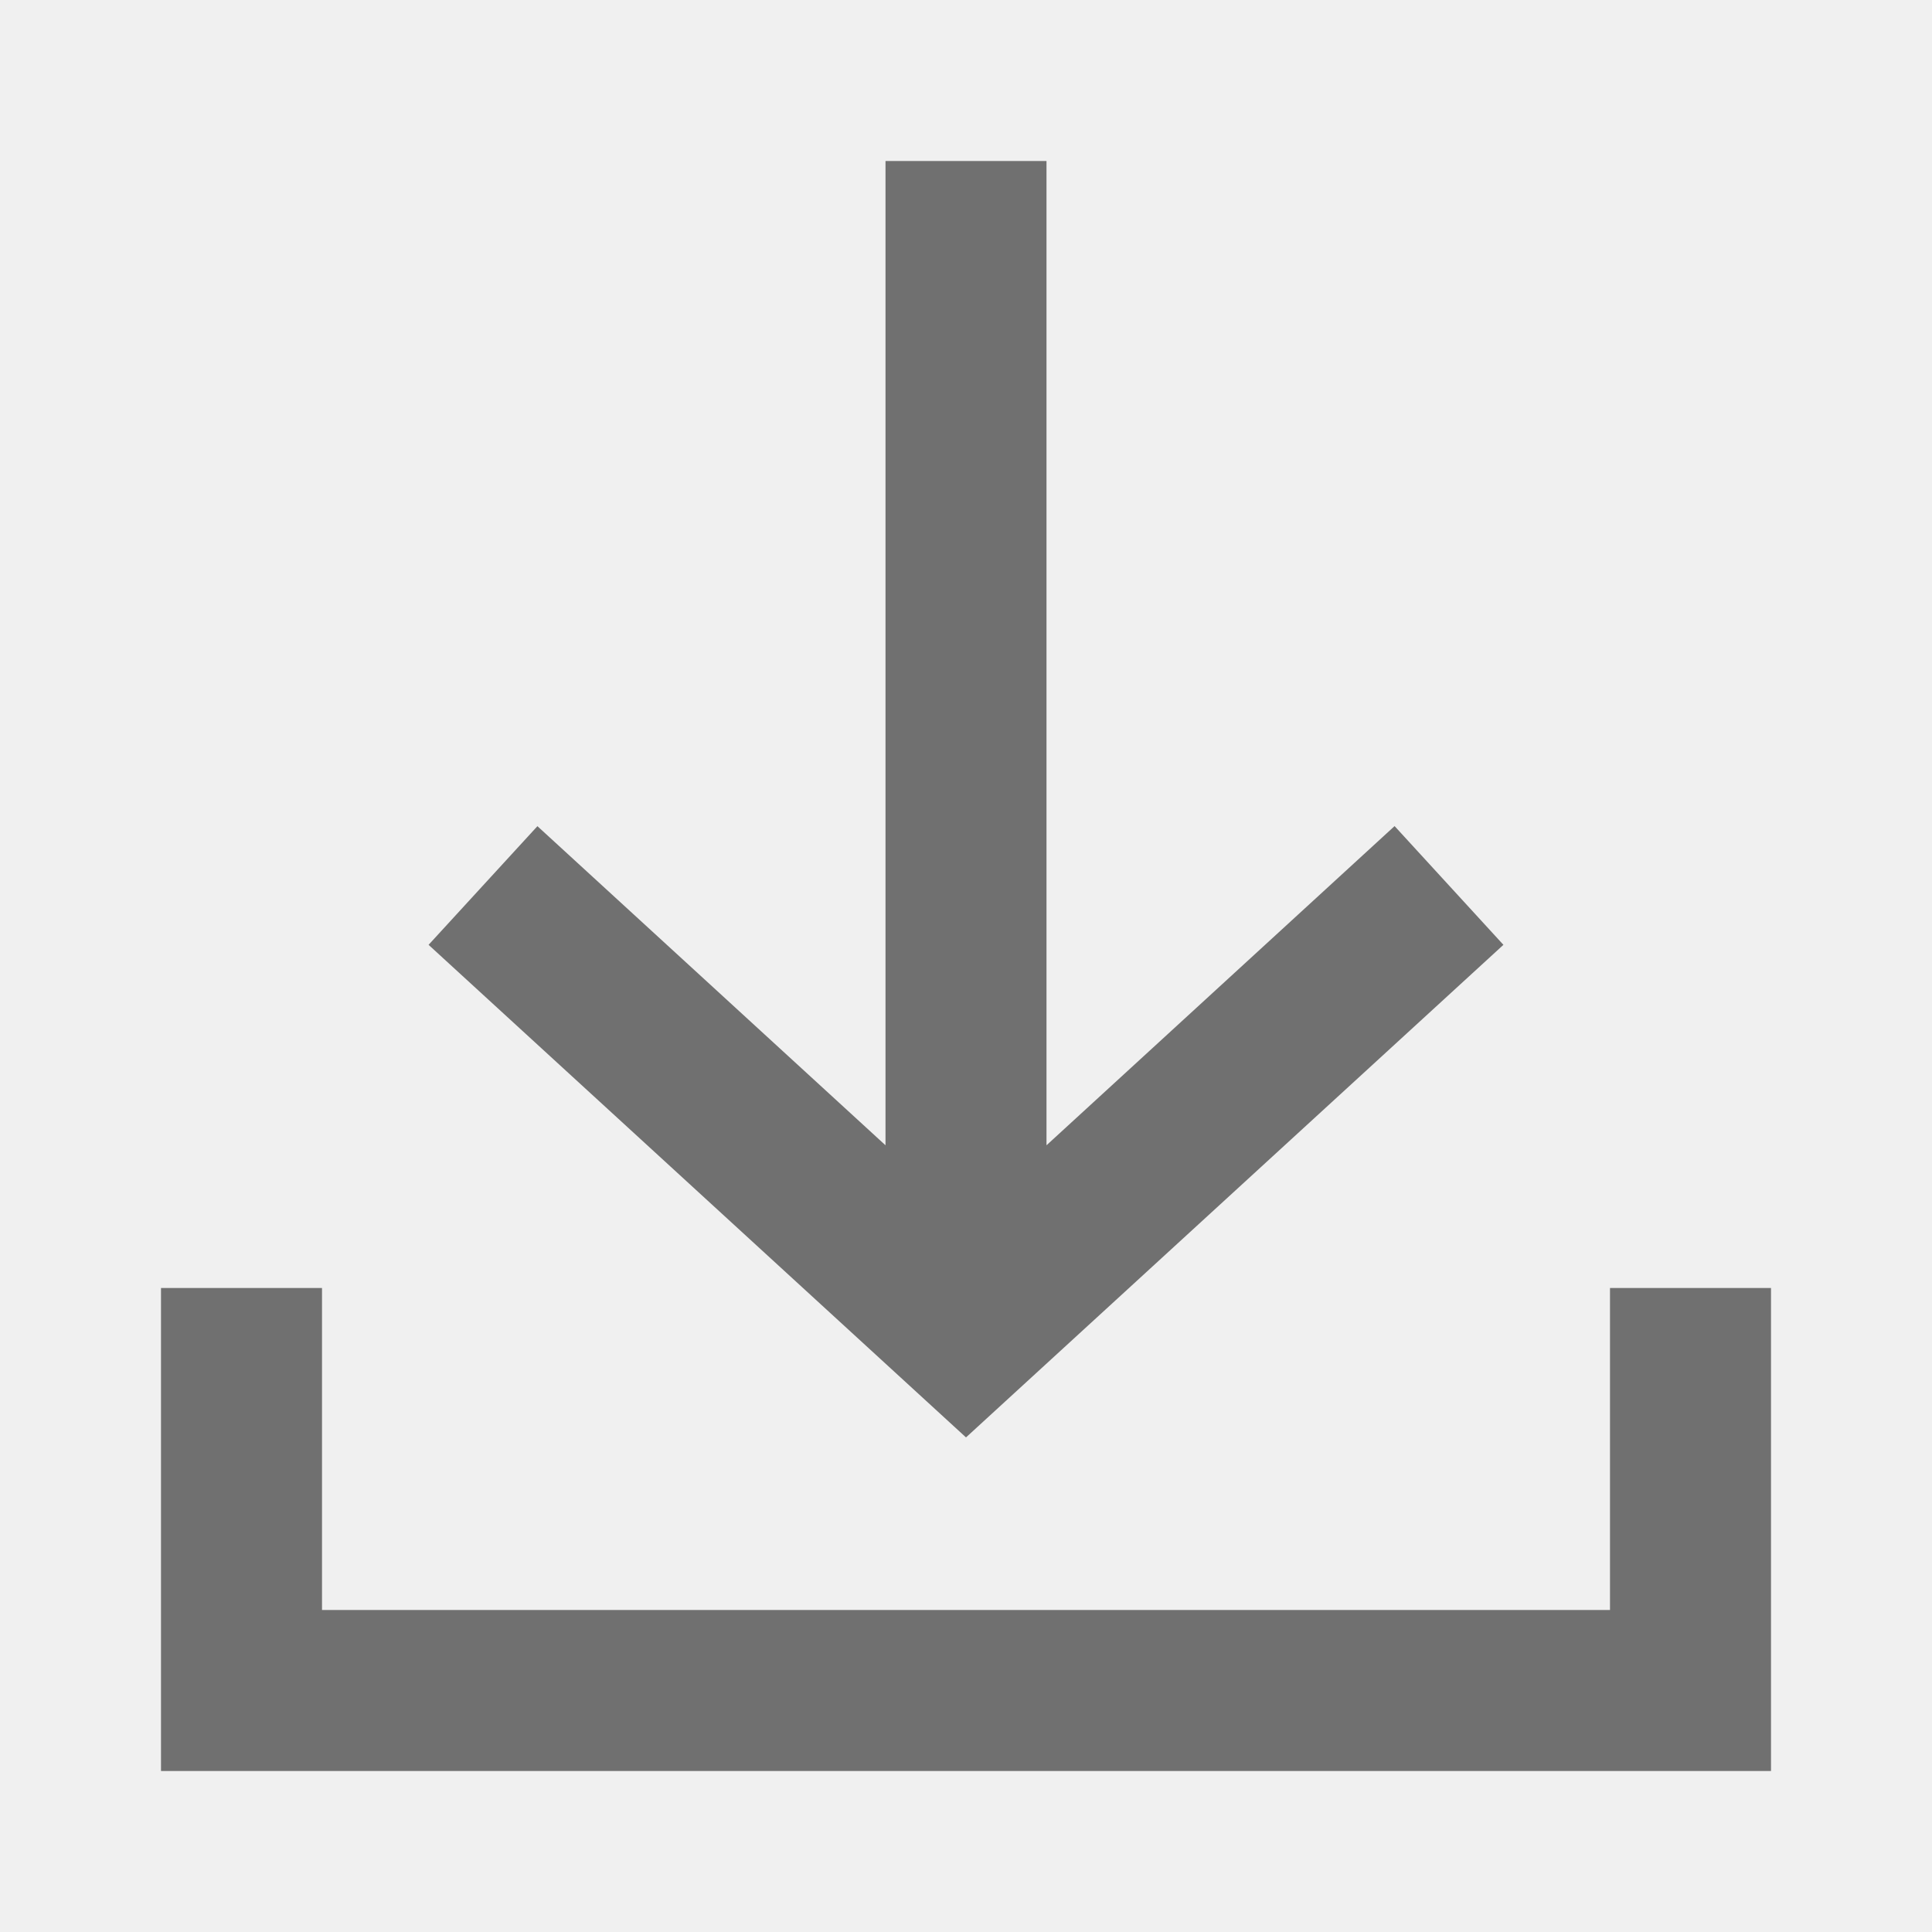
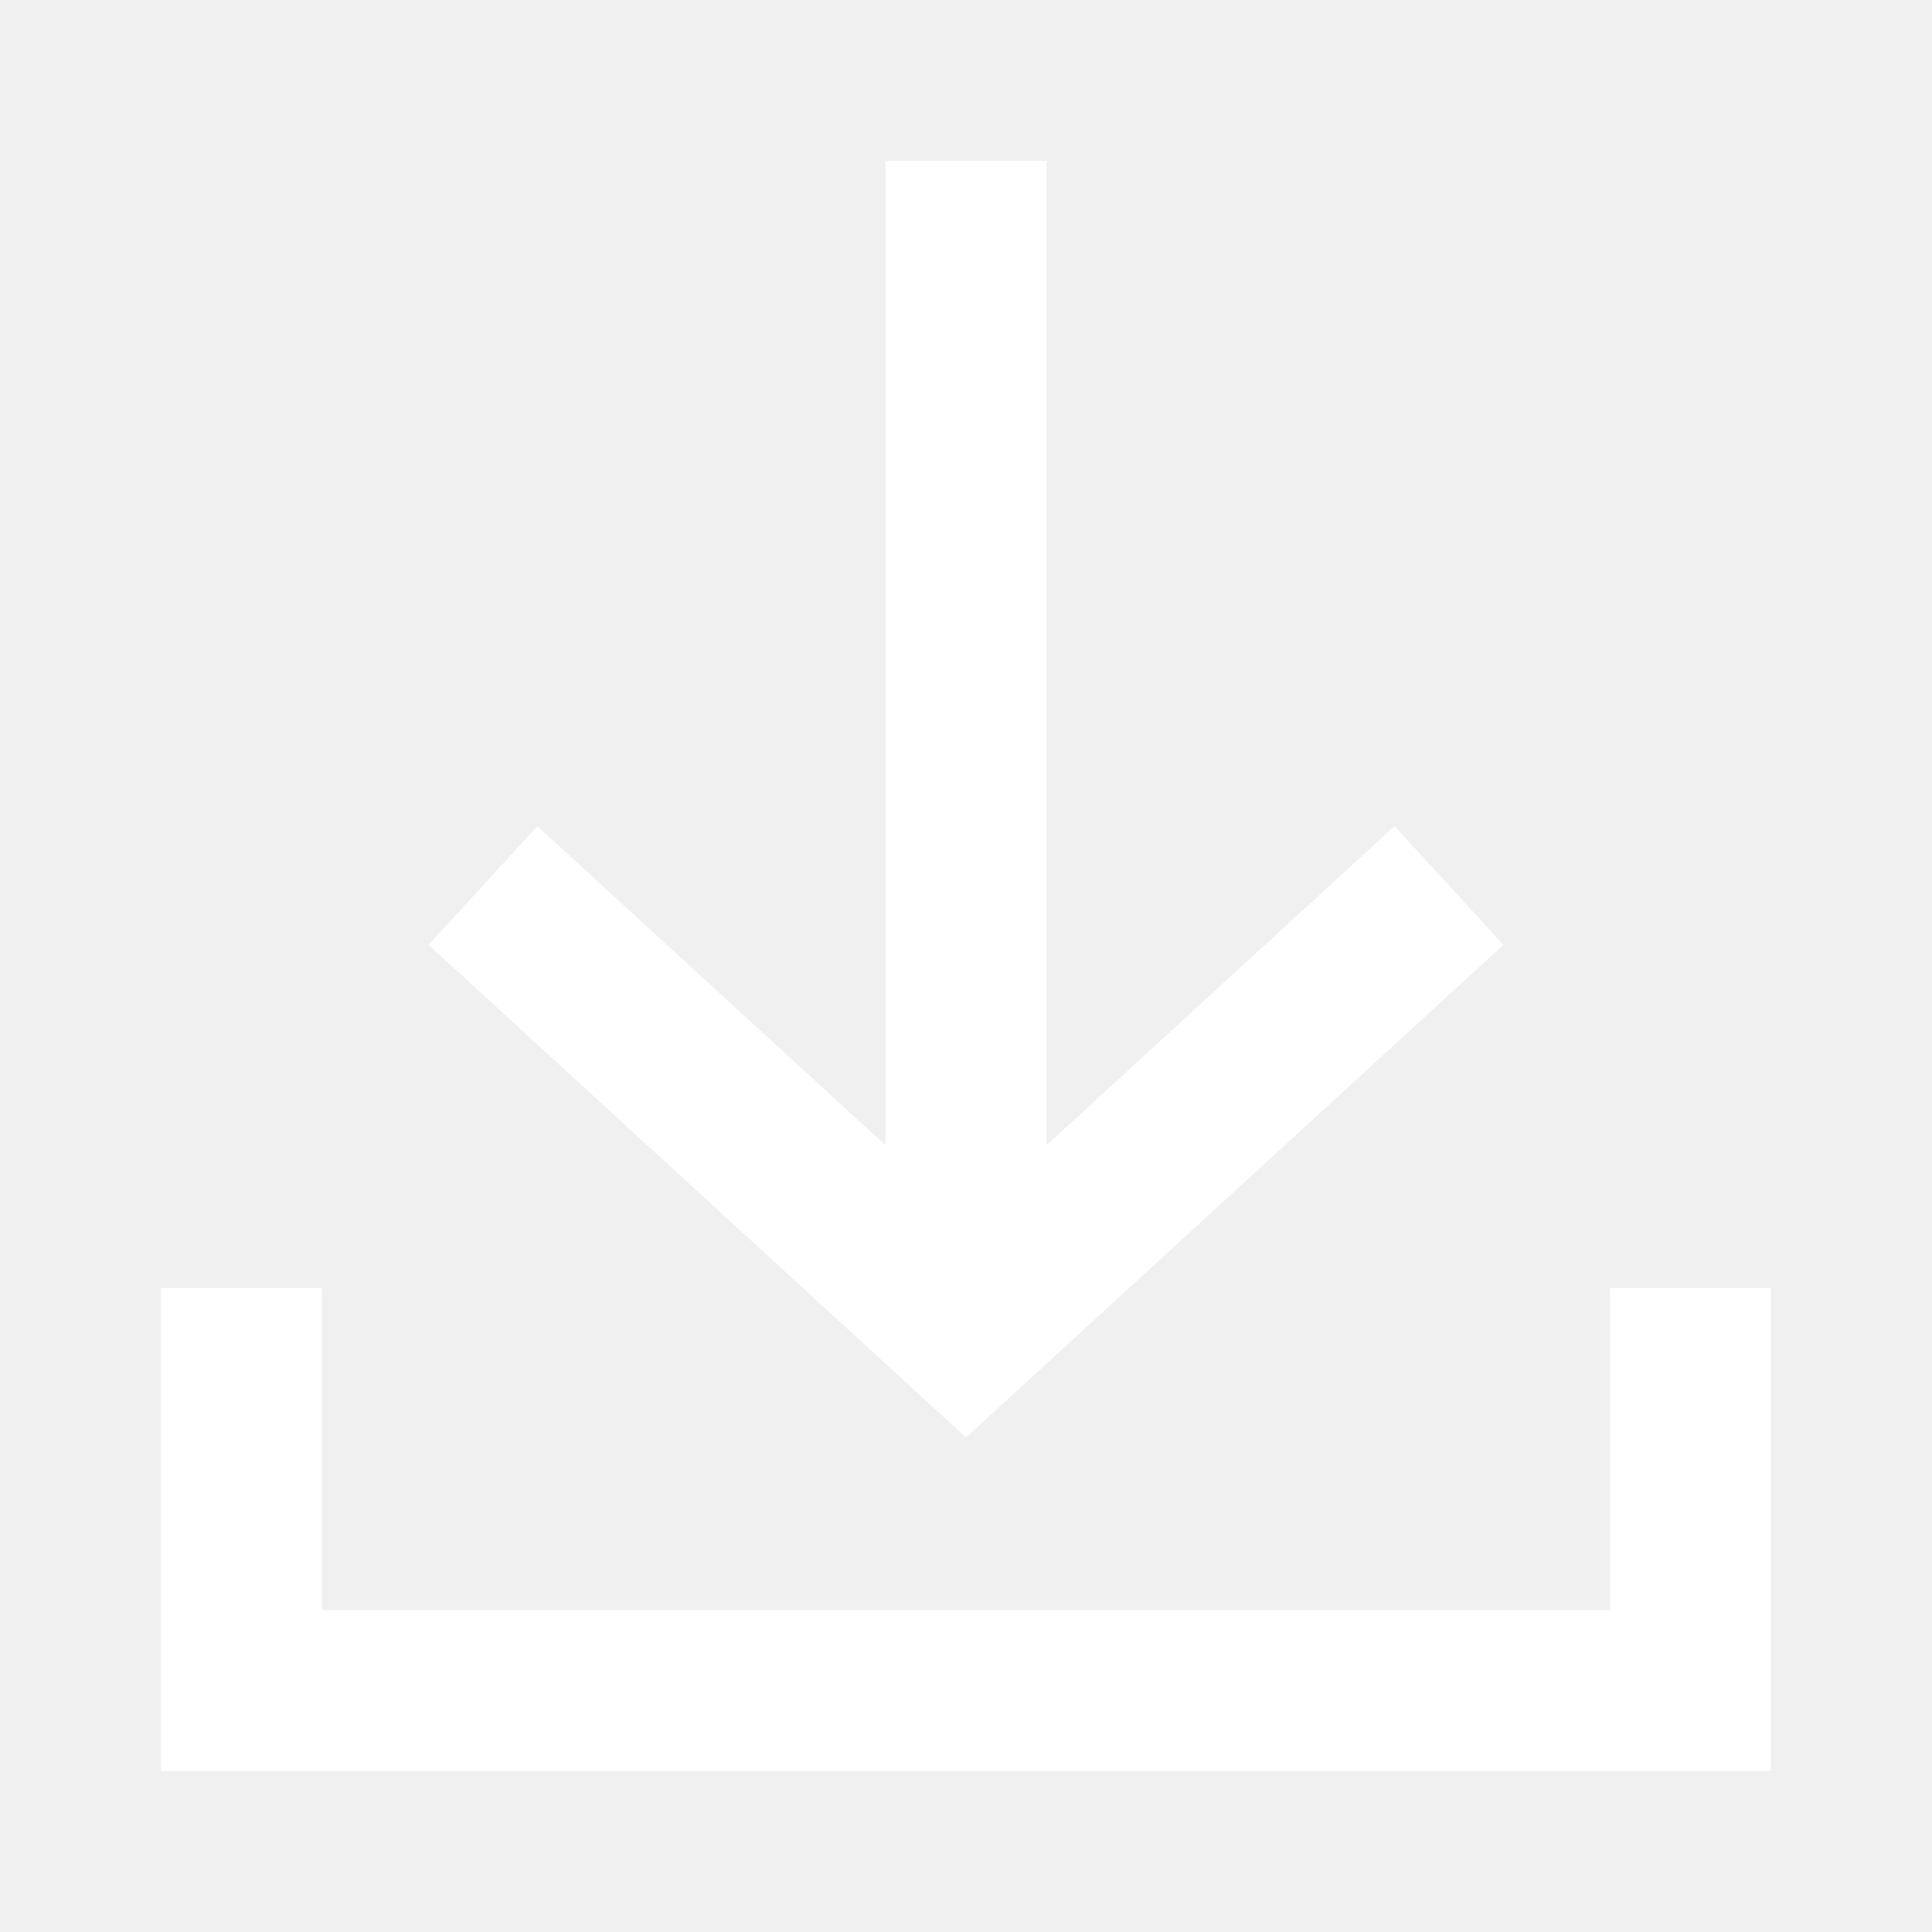
<svg xmlns="http://www.w3.org/2000/svg" id="ic-transaction-received" width="24" height="24" viewBox="0 0 24 24">
  <defs>
    <style type="text/css">
-             .cls-1{fill:#707070}.cls-2{fill:none}
+             .cls-1{fill:#fff}.cls-2{fill:none}
        </style>
  </defs>
  <g id="Group_8834" data-name="Group 8834">
    <path id="Path_18892" d="M18.676 11.737l-1.352-1.475L13 14.227V2h-2v12.227l-4.324-3.964-1.352 1.474L12 17.856z" class="cls-1" data-name="Path 18892" />
    <path id="Path_18893" d="M20 16v4H4v-4H2v6h20v-6z" class="cls-1" data-name="Path 18893" />
  </g>
  <path id="Rectangle_4413" d="M0 0h24v24H0z" class="cls-2" data-name="Rectangle 4413" />
</svg>
